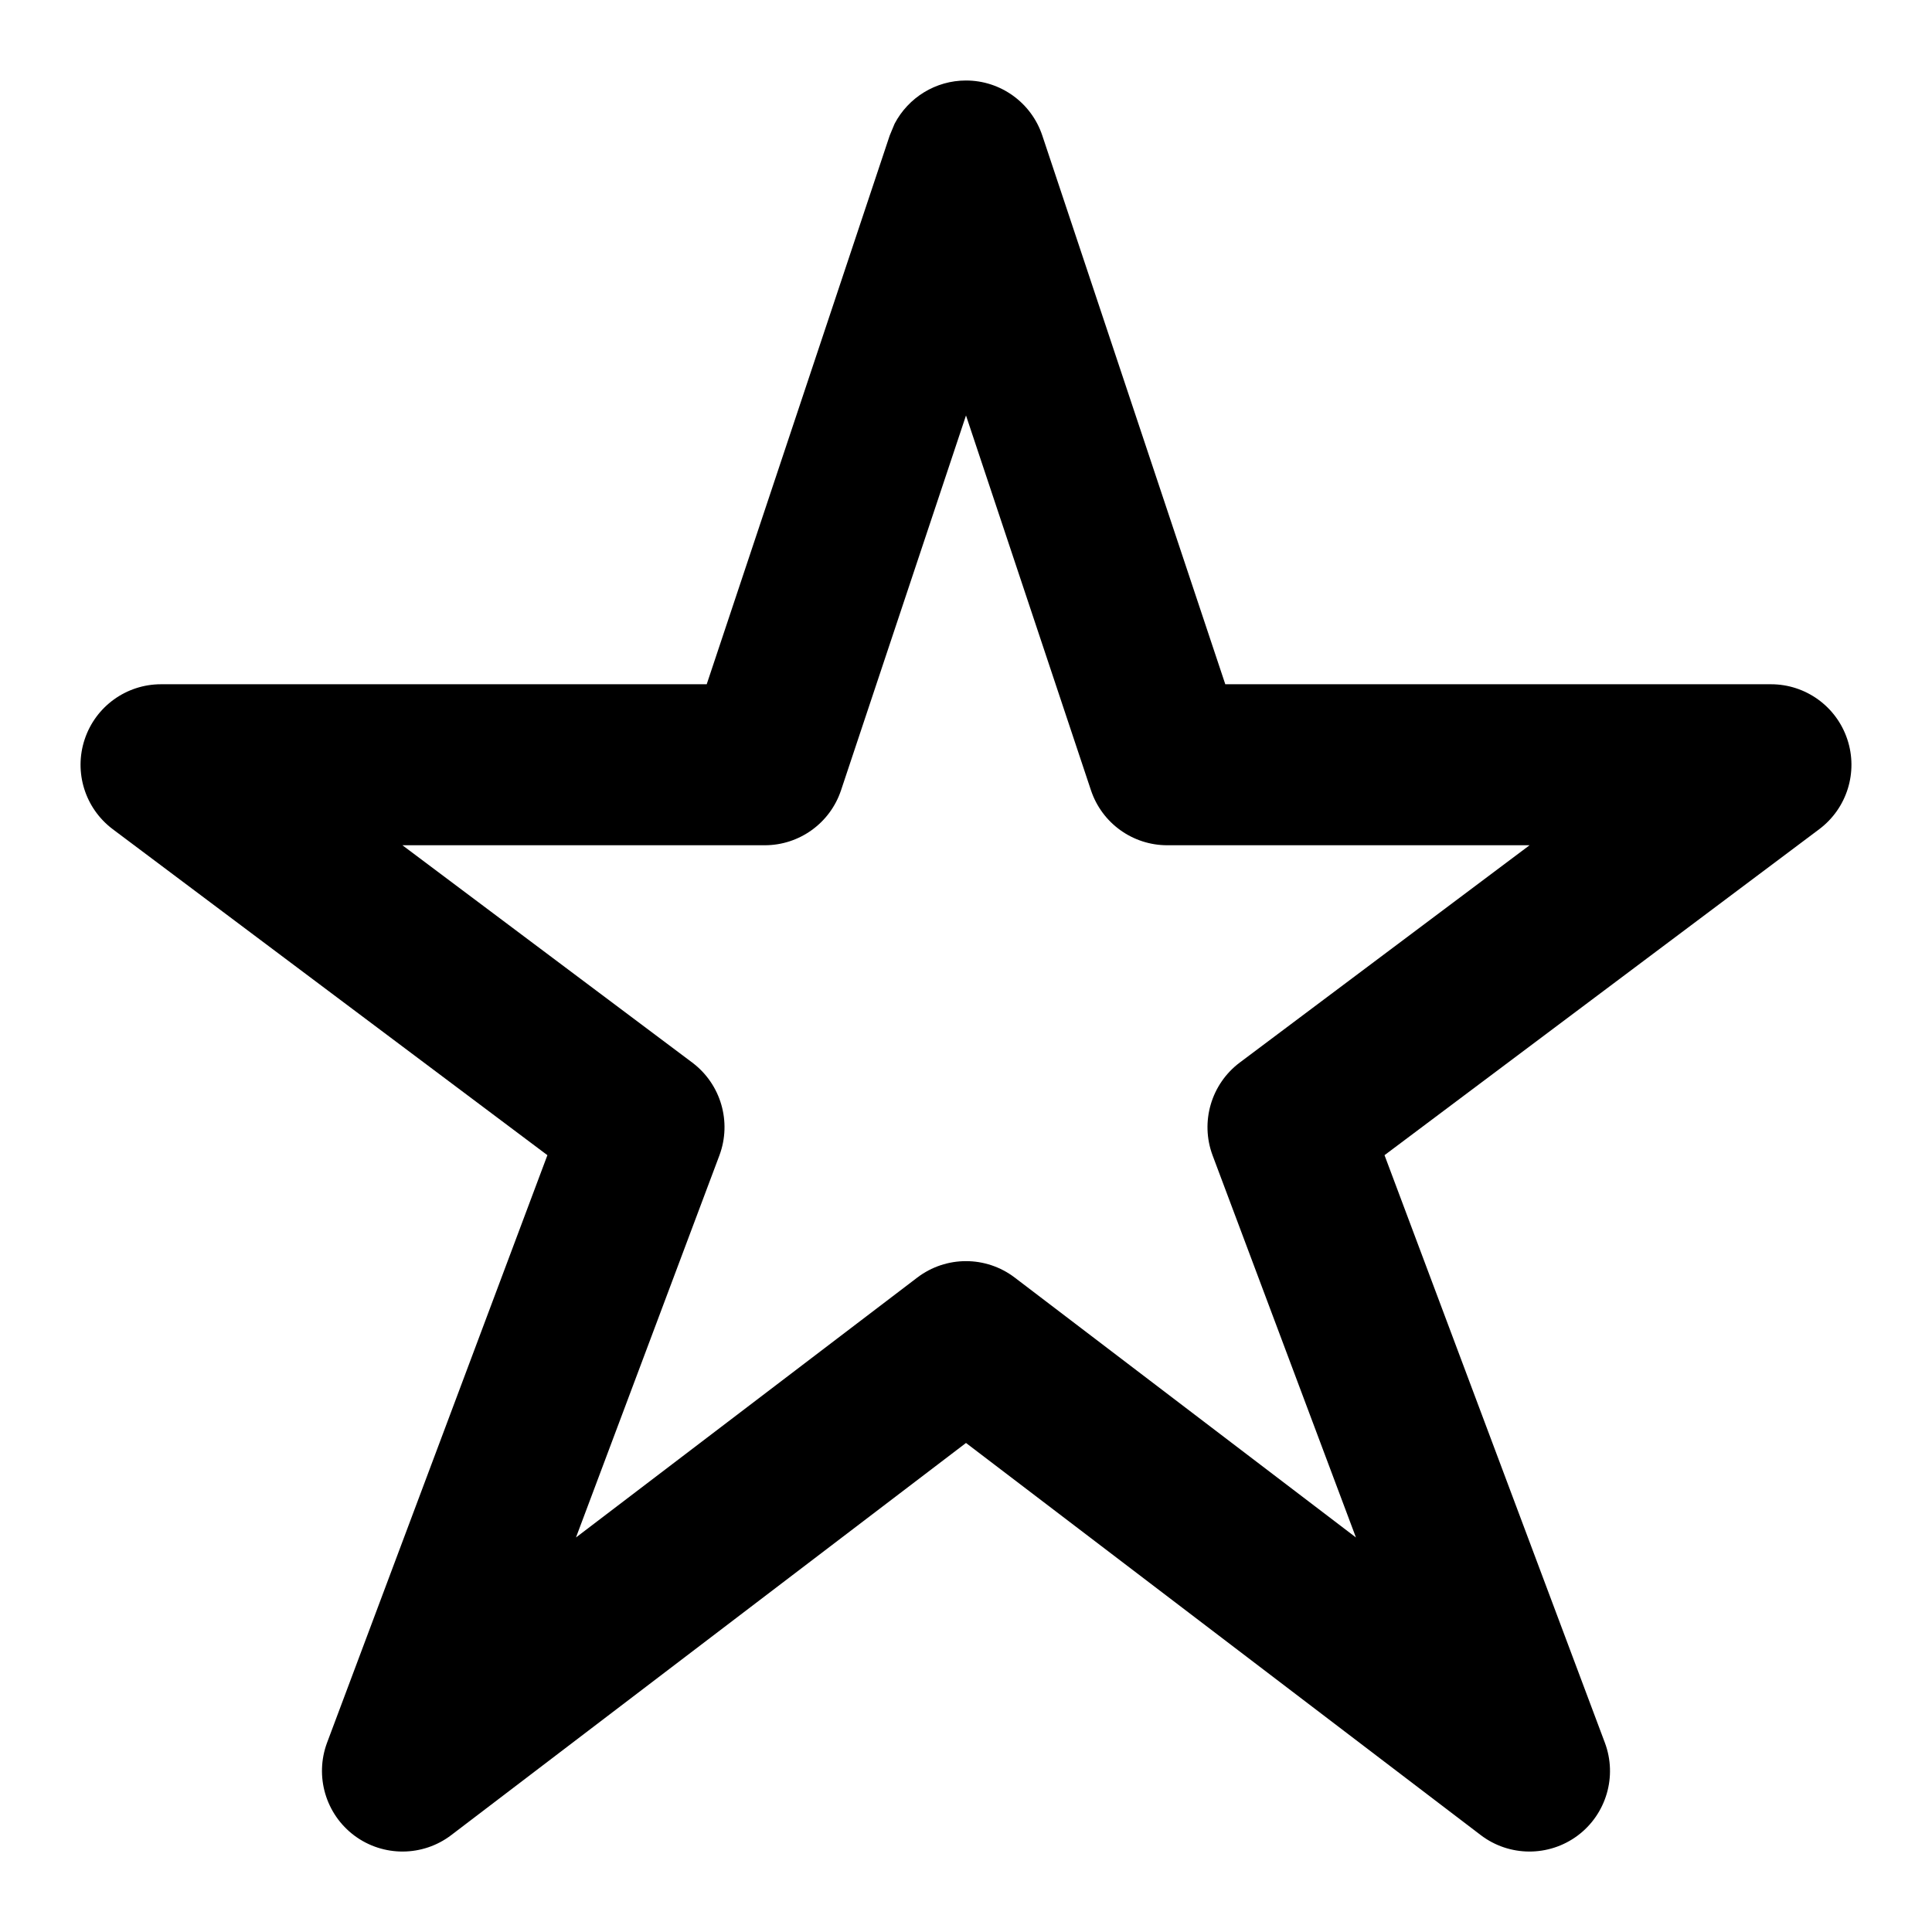
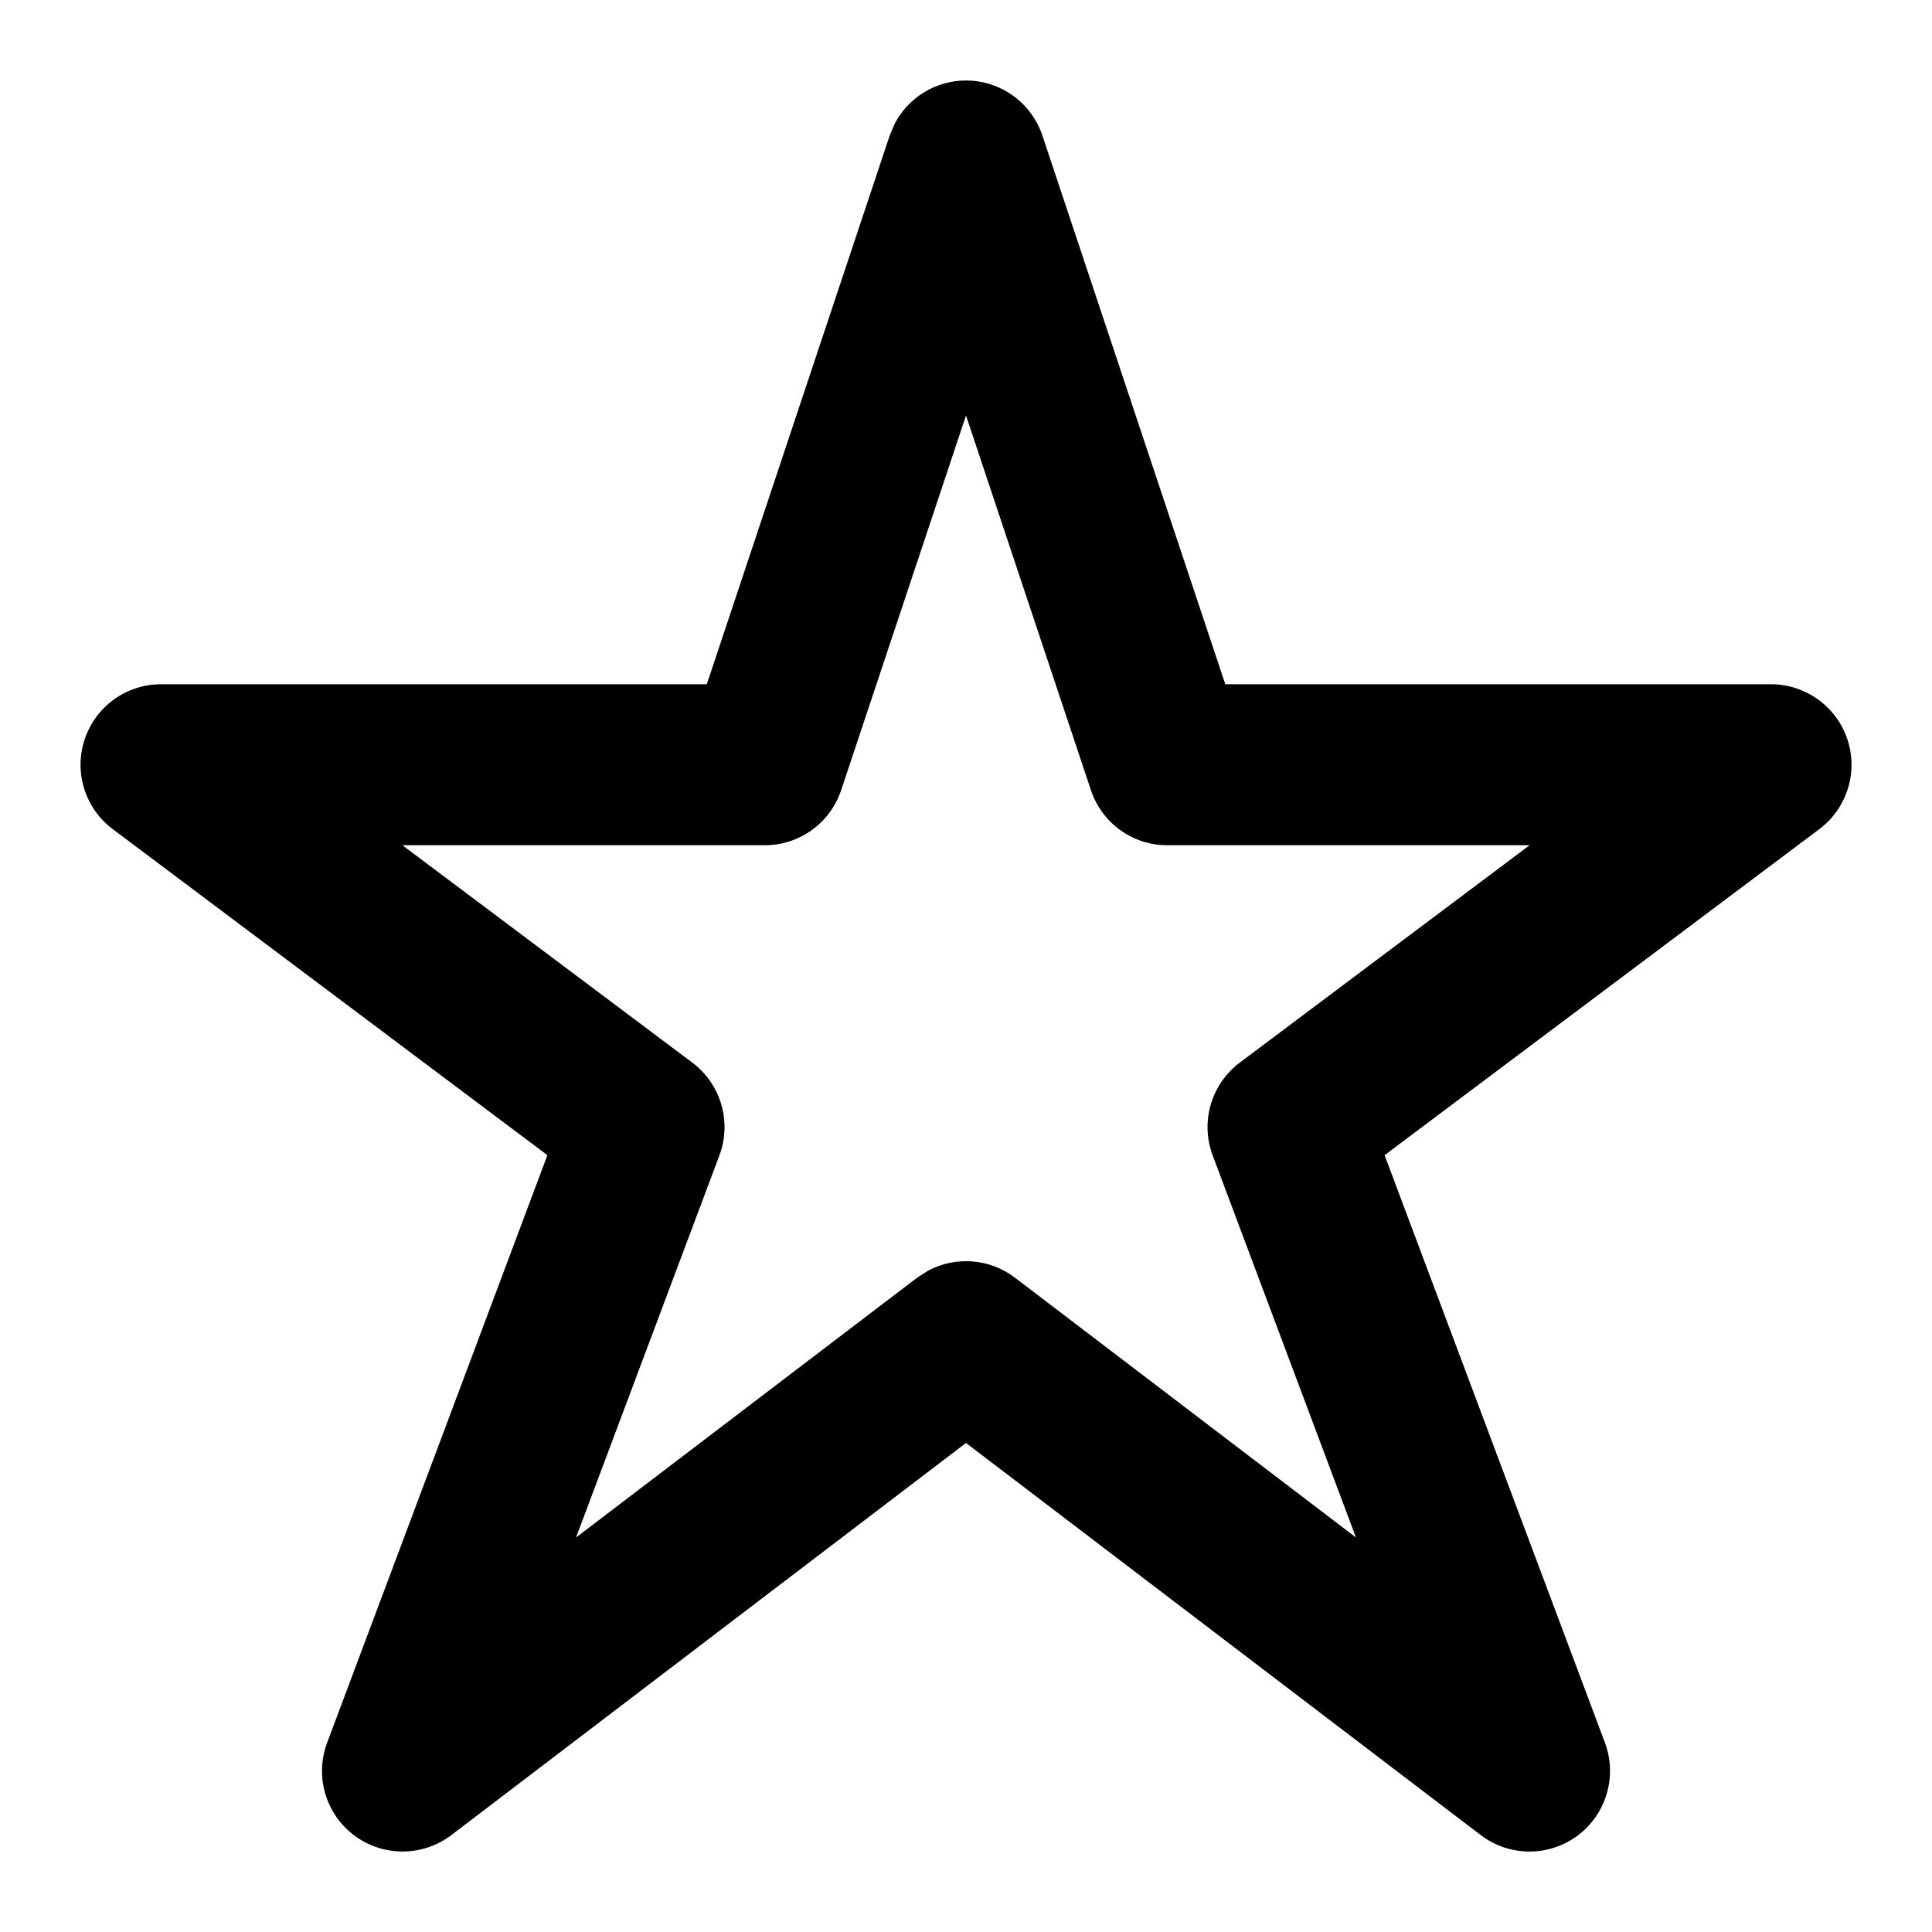
<svg xmlns="http://www.w3.org/2000/svg" width="24" height="24" viewBox="0 0 24 24" fill="none">
-   <path d="M12 1C12.43 1 12.812 1.275 12.948 1.684L15.221 8.5H22C22.43 8.5 22.812 8.775 22.948 9.184C23.084 9.592 22.944 10.041 22.6 10.3L17.199 14.35L19.936 21.648C20.093 22.066 19.954 22.537 19.597 22.803C19.239 23.069 18.748 23.066 18.394 22.796L12 17.925L5.606 22.796C5.252 23.066 4.761 23.069 4.403 22.803C4.046 22.537 3.907 22.066 4.063 21.648L6.8 14.35L1.4 10.3C1.056 10.041 0.916 9.592 1.052 9.184C1.188 8.775 1.57 8.5 2 8.5H8.779L11.052 1.684L11.113 1.537C11.284 1.211 11.623 1 12 1ZM10.448 9.816C10.312 10.225 9.93 10.5 9.5 10.5H4.999L8.6 13.2C8.955 13.467 9.092 13.936 8.937 14.352L7.155 19.099L11.394 15.871C11.752 15.598 12.248 15.598 12.606 15.871L16.844 19.099L15.063 14.352C14.908 13.936 15.045 13.467 15.4 13.2L19.001 10.5H14.5C14.07 10.5 13.688 10.225 13.552 9.816L12 5.161L10.448 9.816Z" fill="#000" />
+   <path fill-rule="evenodd" clip-rule="evenodd" d="M12 1C12.431 1 12.812 1.276 12.949 1.684L15.221 8.5H22C22.43 8.5 22.812 8.776 22.949 9.184C23.085 9.592 22.944 10.041 22.6 10.3L17.2 14.35L19.937 21.648C20.093 22.066 19.954 22.537 19.597 22.803C19.239 23.069 18.748 23.066 18.394 22.796L12 17.925L5.607 22.796C5.252 23.066 4.761 23.068 4.404 22.803C4.046 22.537 3.907 22.066 4.064 21.648L6.8 14.35L1.401 10.3C1.056 10.041 0.916 9.592 1.052 9.184C1.188 8.775 1.57 8.5 2 8.5H8.78L11.052 1.684L11.114 1.537C11.284 1.211 11.624 1 12 1ZM10.449 9.816C10.312 10.225 9.931 10.5 9.5 10.5H4.999L8.6 13.2C8.955 13.467 9.093 13.936 8.937 14.352L7.156 19.099L11.394 15.871L11.534 15.782C11.874 15.603 12.294 15.633 12.607 15.871L16.844 19.099L15.064 14.352C14.908 13.936 15.046 13.467 15.401 13.2L19.001 10.5H14.5C14.07 10.5 13.688 10.225 13.552 9.816L12 5.161L10.449 9.816Z" fill="#000" />
</svg>
